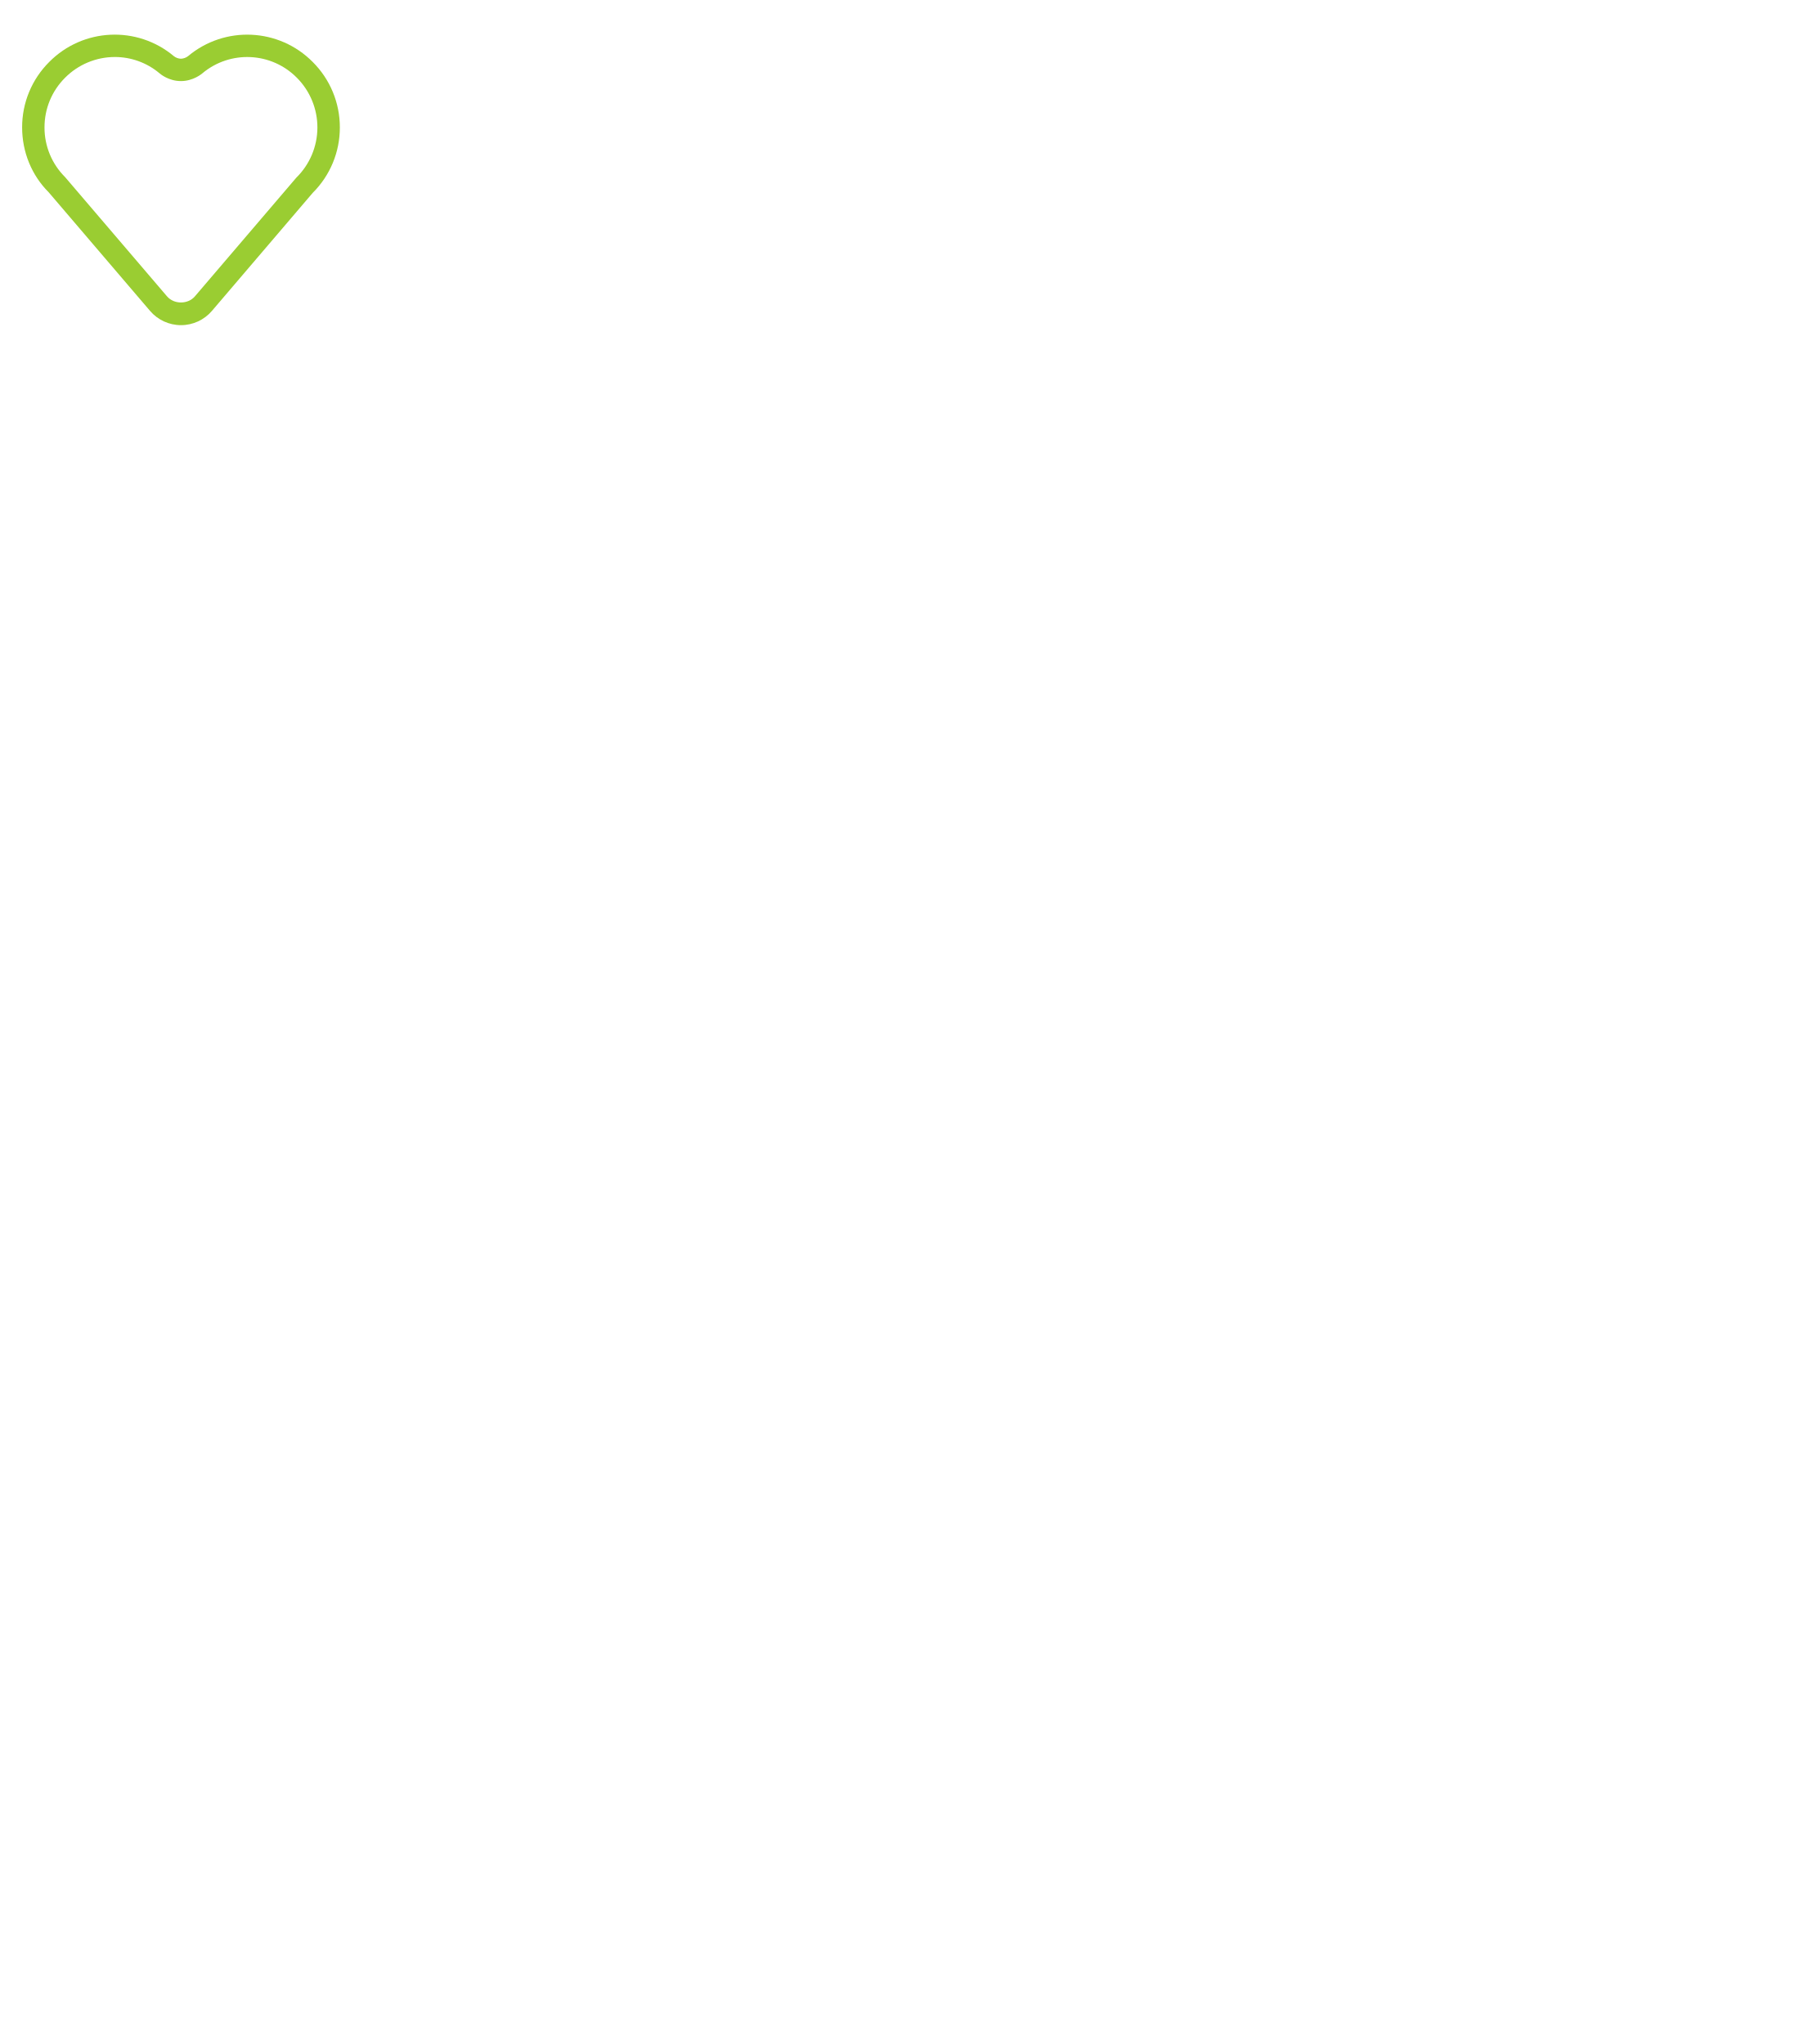
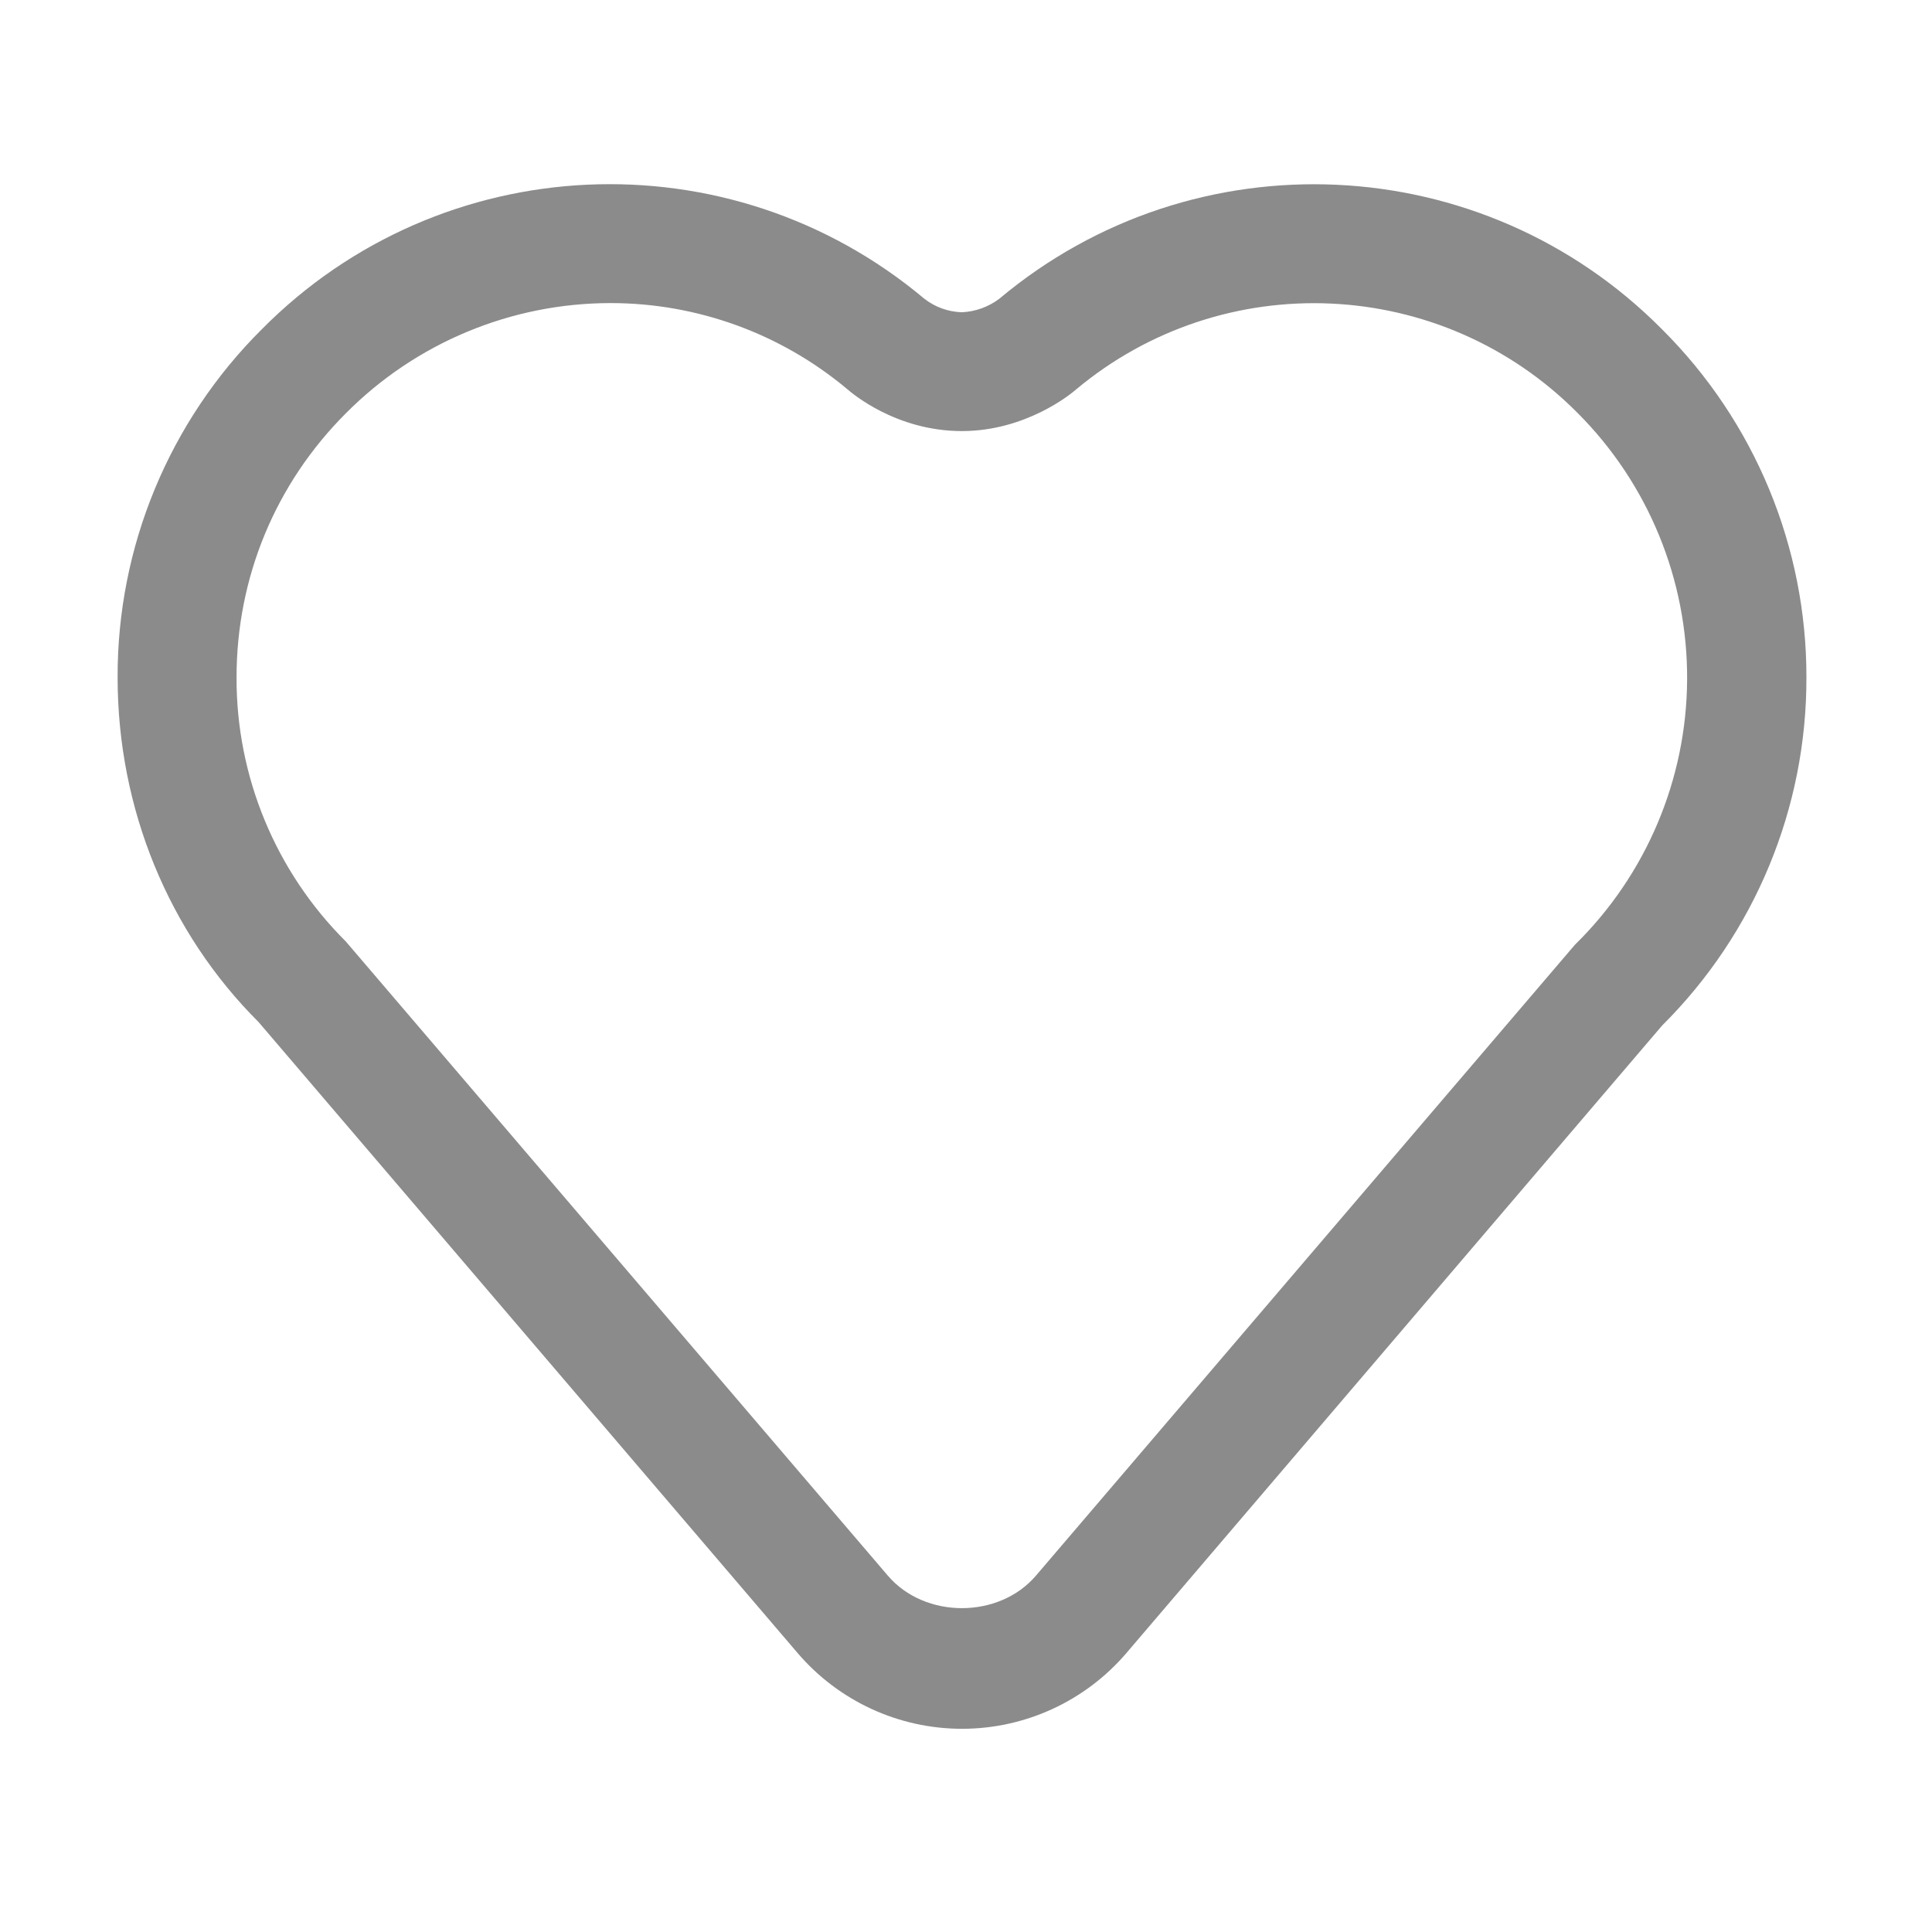
- <svg xmlns="http://www.w3.org/2000/svg" viewBox="0 0 80 90" fill="rgb(154, 205, 50)">
+ <svg xmlns="http://www.w3.org/2000/svg" role="img" height="16" width="16" viewBox="0 0 16 16" class="Svg-sc-1bi12j5-0 hDgDGI" fill="rgb(139 139 139)">
  <path d="M13.764 2.727a4.057 4.057 0 00-5.488-.253.558.558 0 01-.31.112.531.531 0 01-.311-.112 4.054 4.054 0 00-5.487.253A4.05 4.05 0 00.974 5.61c0 1.089.424 2.113 1.168 2.855l4.462 5.223a1.791 1.791 0 002.726 0l4.435-5.195A4.052 4.052 0 0014.96 5.61a4.057 4.057 0 00-1.196-2.883zm-.722 5.098L8.58 13.048c-.307.36-.921.36-1.228 0L2.864 7.797a3.072 3.072 0 01-.905-2.187c0-.826.321-1.603.905-2.187a3.091 3.091 0 012.191-.913 3.05 3.05 0 011.957.709c.041.036.408.351.954.351.531 0 .906-.31.94-.34a3.075 3.075 0 014.161.192 3.1 3.1 0 01-.025 4.403z" />
</svg>
